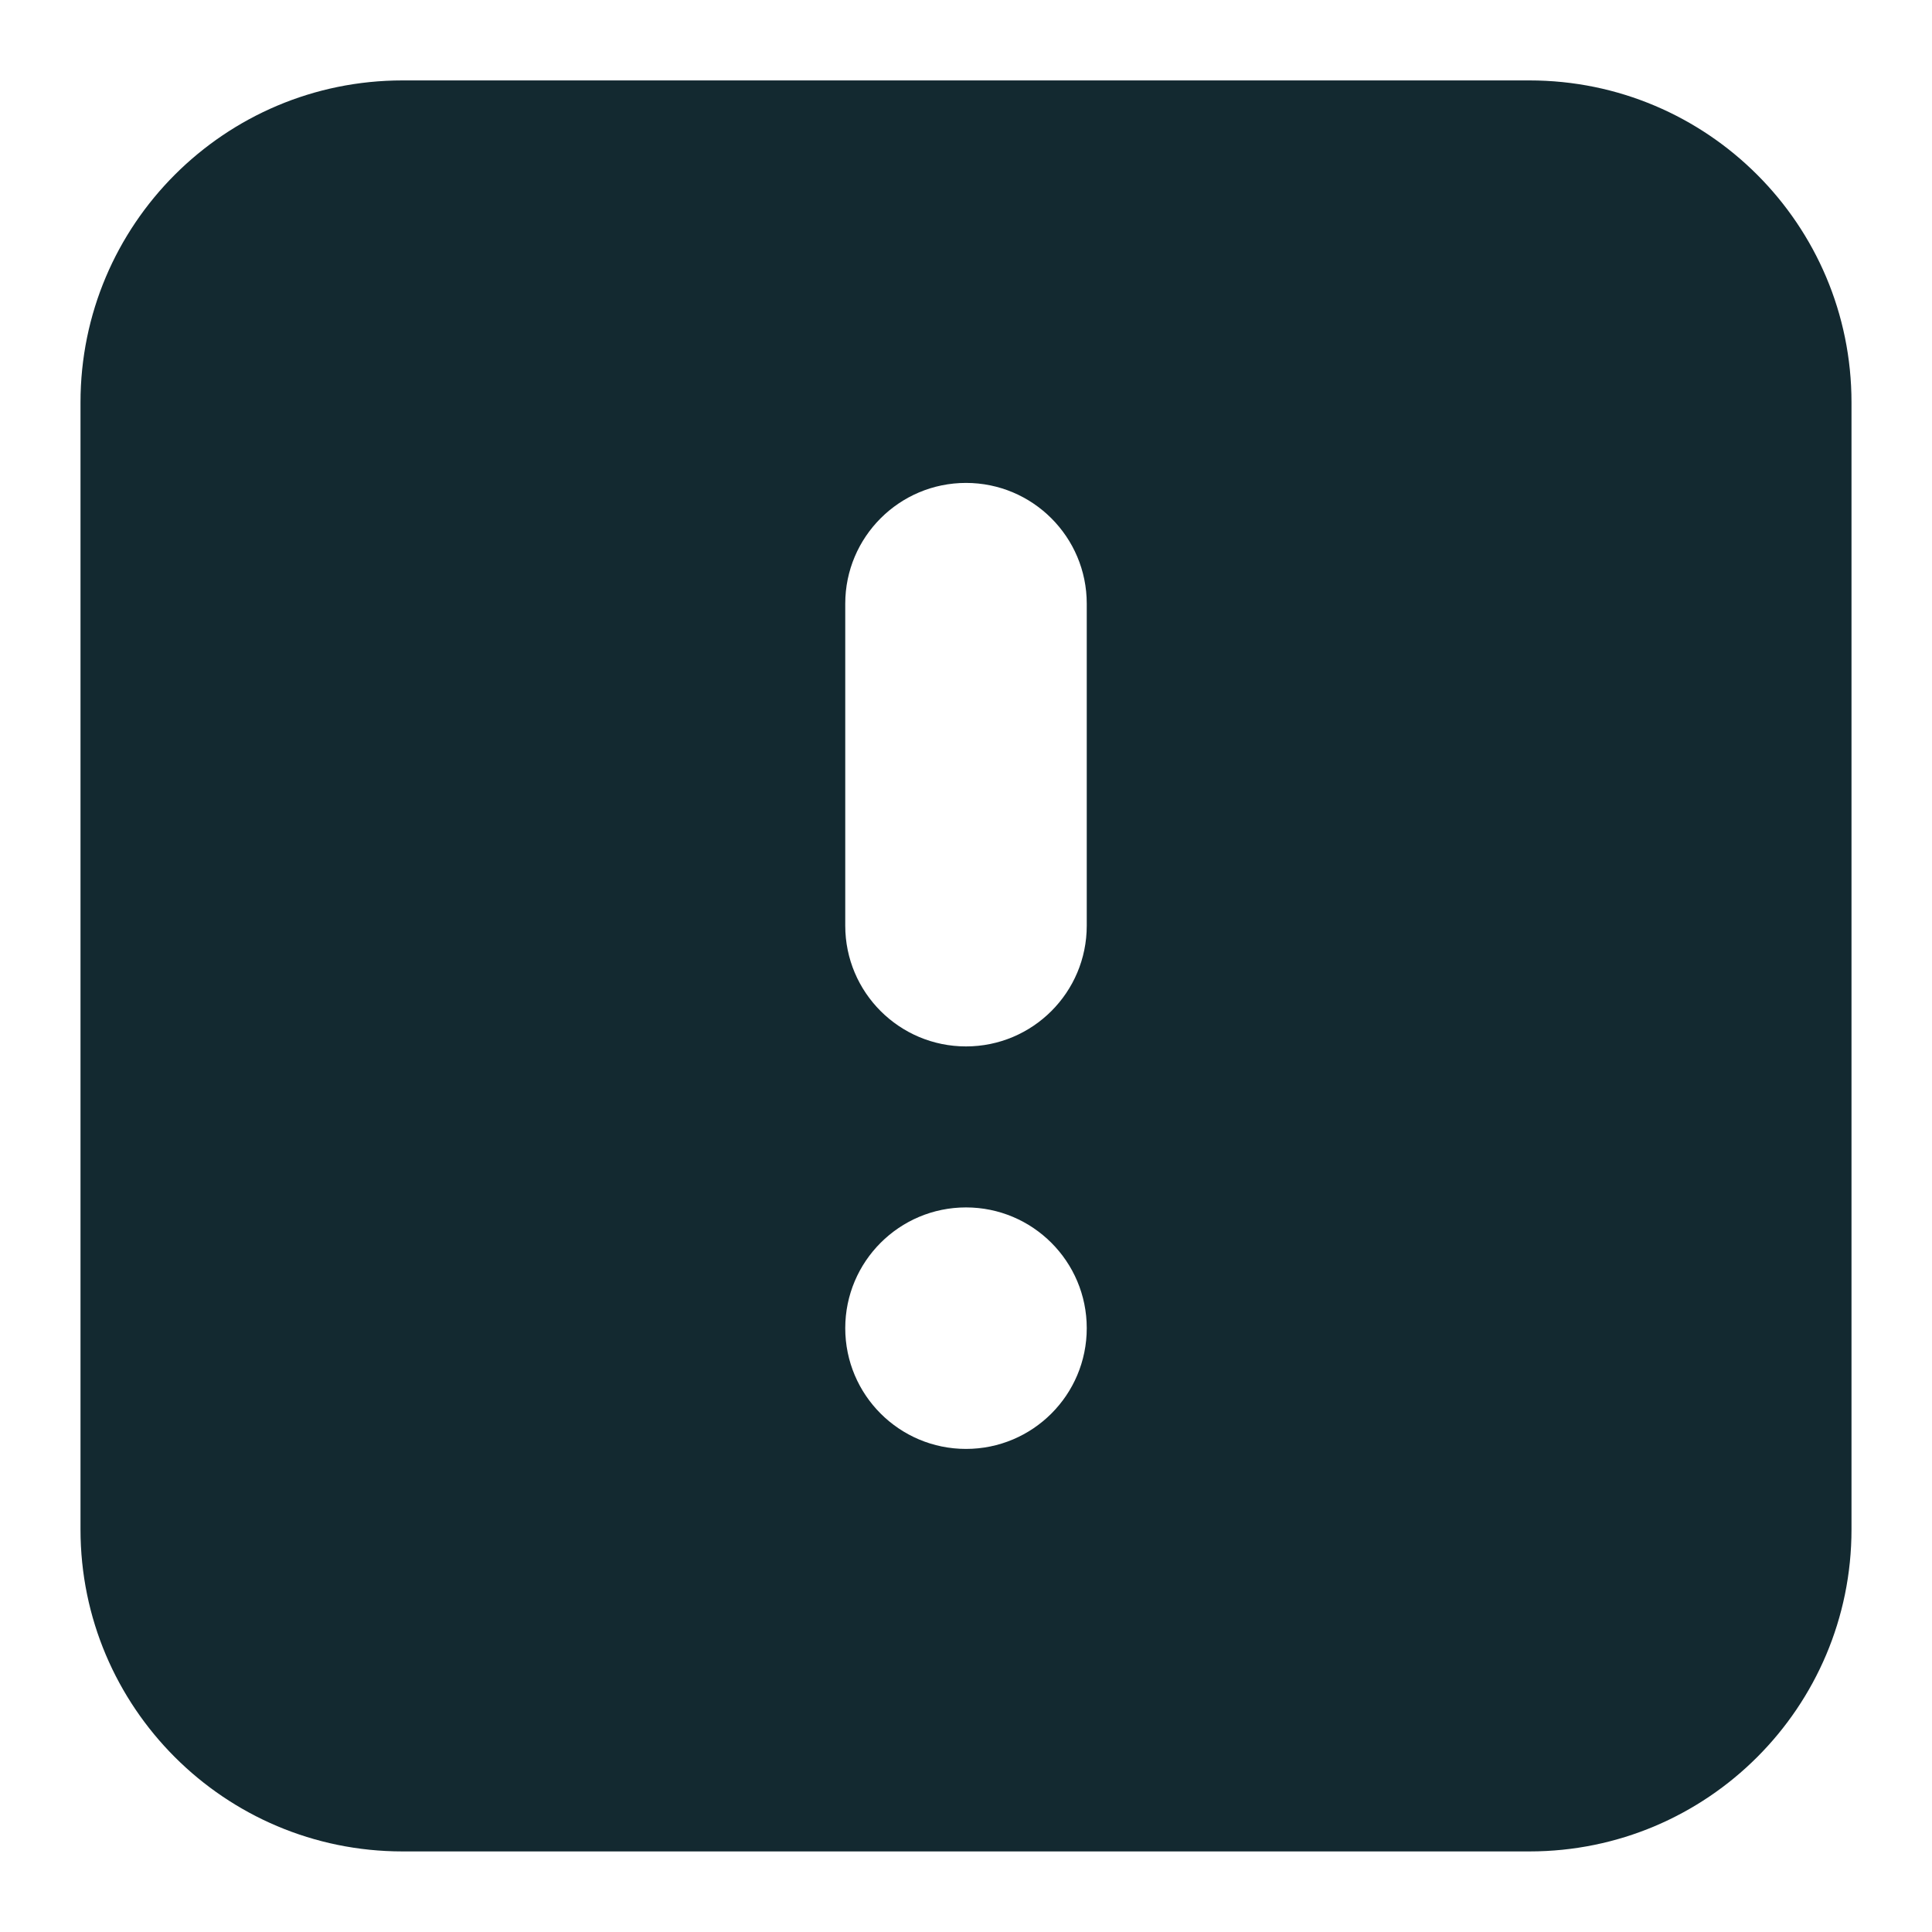
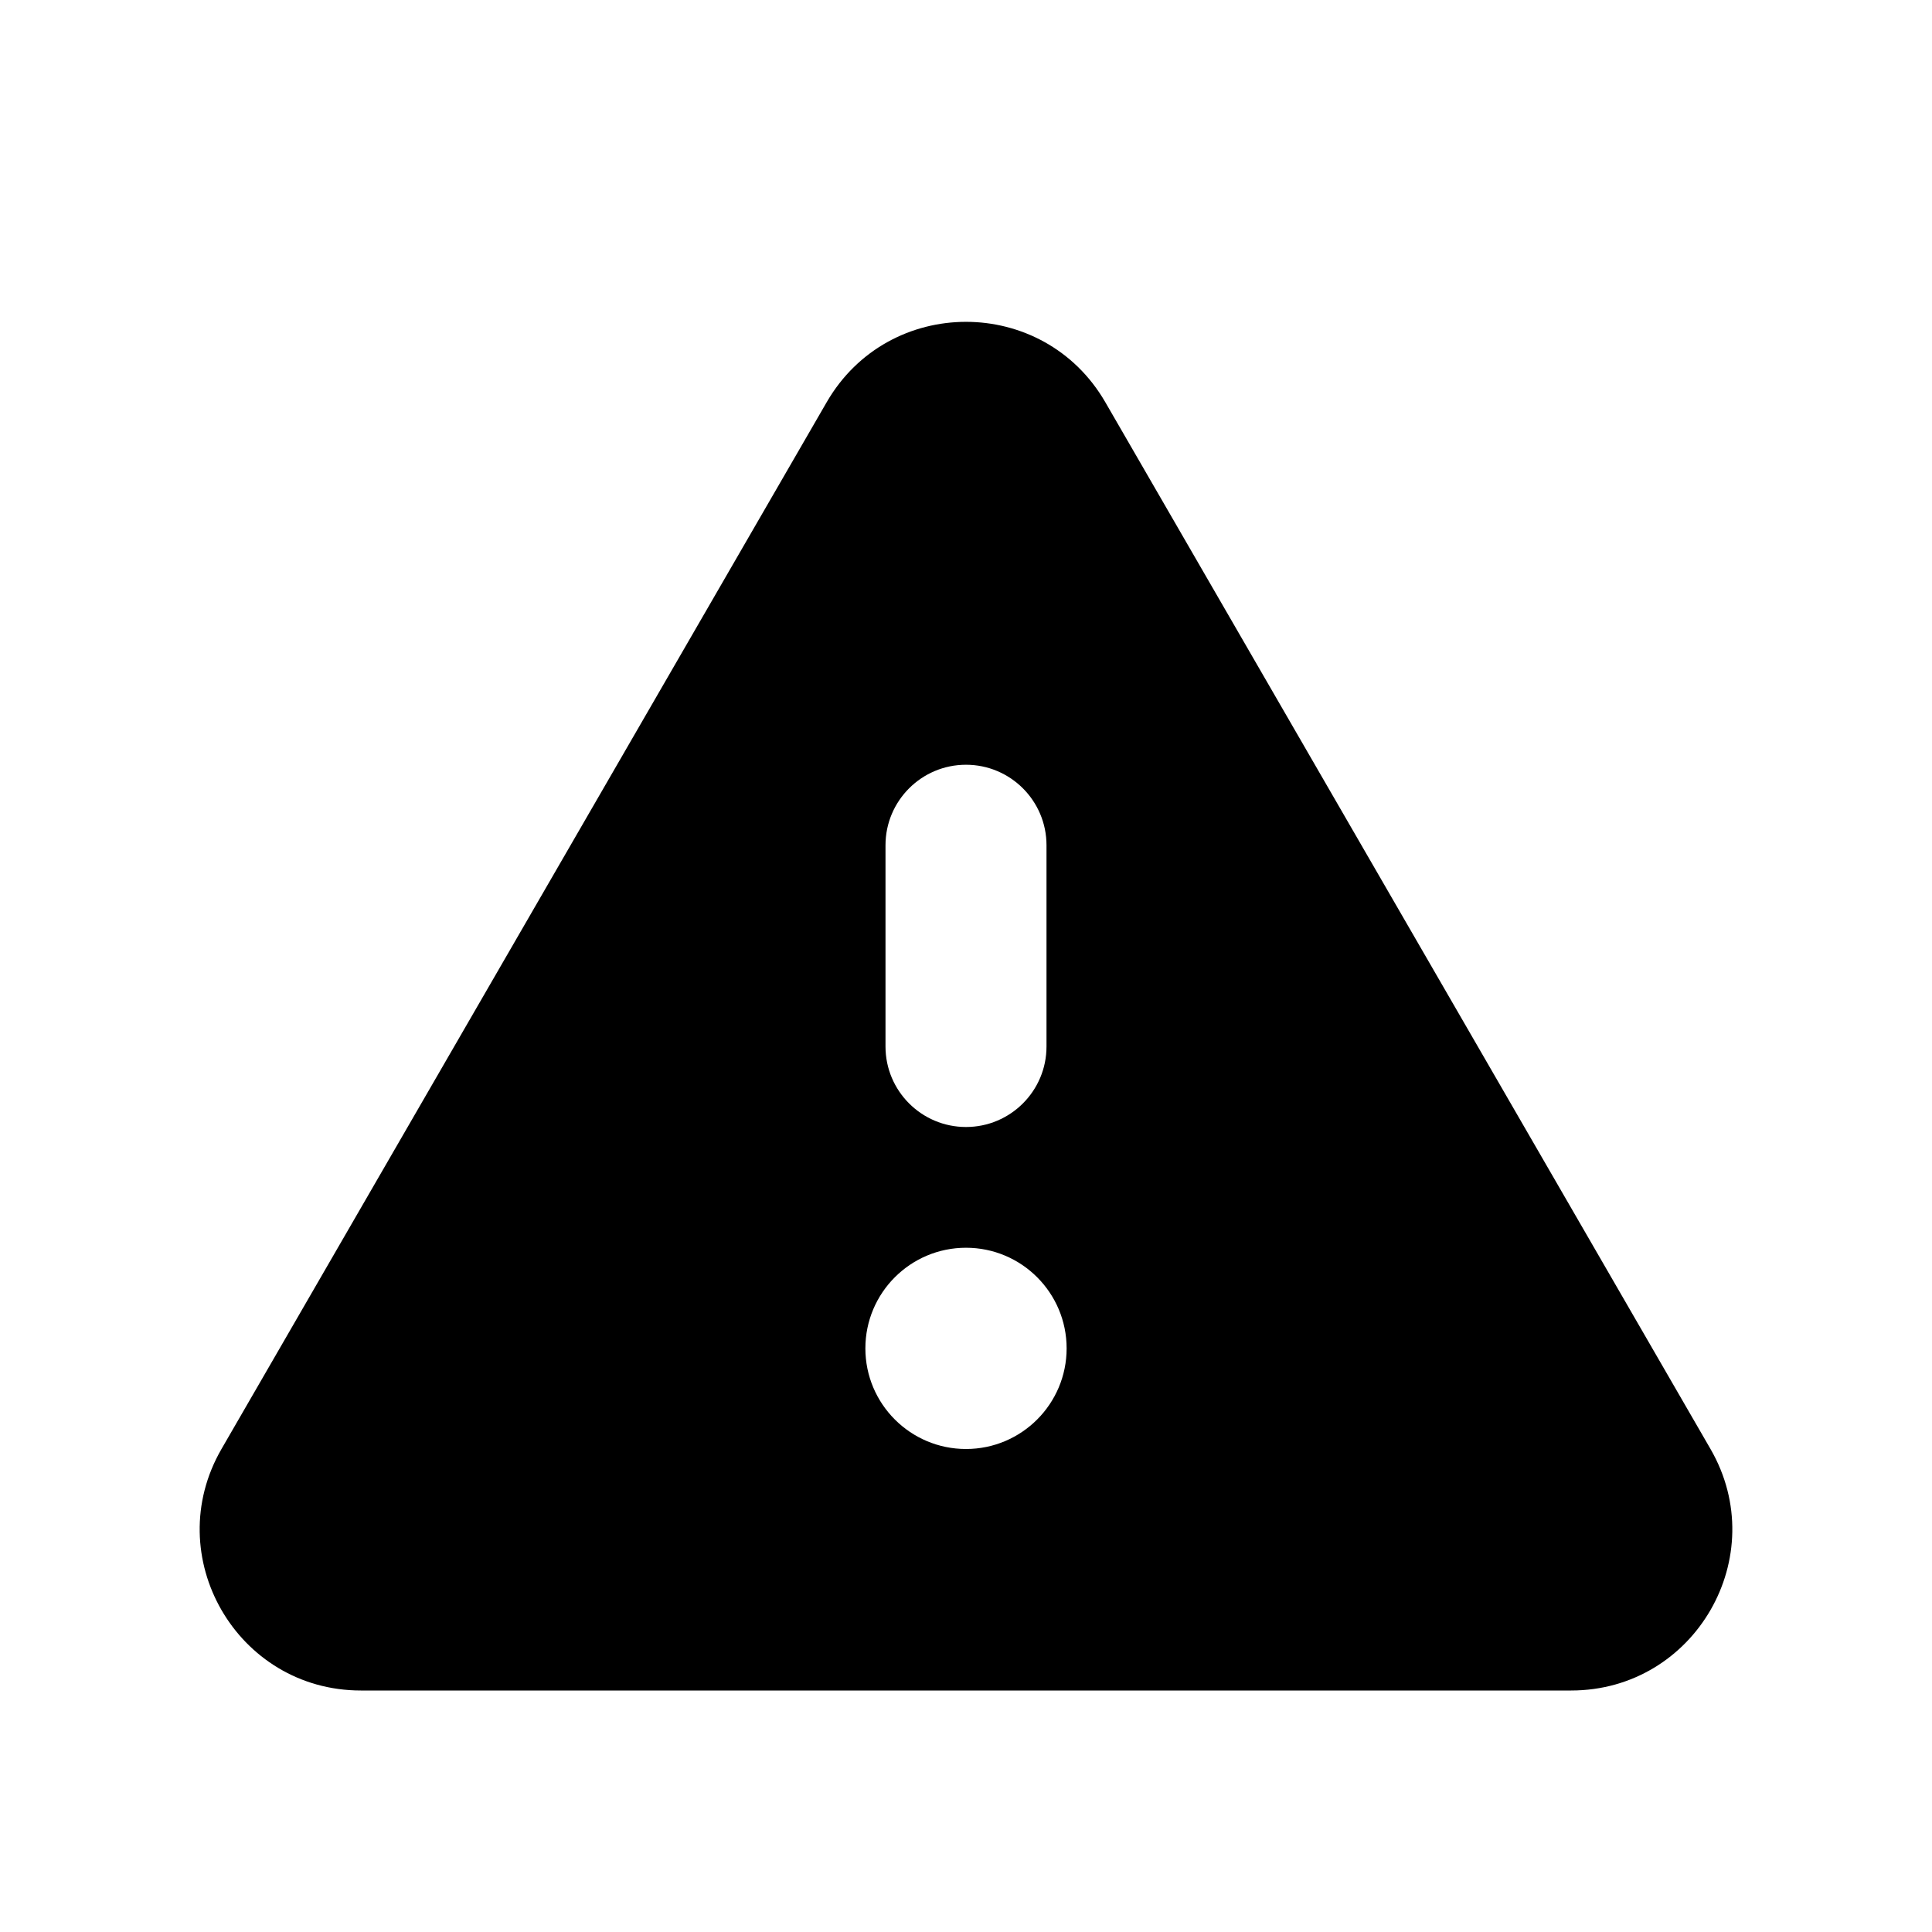
<svg xmlns="http://www.w3.org/2000/svg" width="24" height="24" viewBox="0 0 24 24" fill="none">
-   <path fill-rule="evenodd" clip-rule="evenodd" d="M1 4.999C1 2.79 2.791 0.999 5 0.999H19C21.209 0.999 23 2.79 23 4.999V18.999C23 21.208 21.209 22.999 19 22.999H5C2.791 22.999 1 21.208 1 18.999V4.999ZM12 12.999C11.172 12.999 10.5 12.328 10.5 11.499V7.499C10.5 6.671 11.172 5.999 12 5.999C12.828 5.999 13.5 6.671 13.5 7.499V11.499C13.5 12.328 12.828 12.999 12 12.999ZM12 17.999C11.172 17.999 10.5 17.328 10.5 16.499C10.5 15.671 11.172 14.999 12 14.999C12.828 14.999 13.5 15.671 13.5 16.499C13.5 17.328 12.828 17.999 12 17.999Z" fill="#132930" />
+   <path d="M10.269 4.997C11.039 3.665 12.961 3.665 13.731 4.997L21.248 17.999C22.019 19.332 21.057 21 19.517 21H4.483C2.943 21 1.981 19.332 2.752 17.999L10.269 4.997ZM12 15.5C11.31 15.5 10.75 16.06 10.75 16.75C10.75 17.44 11.31 18 12 18C12.69 18 13.25 17.44 13.25 16.75C13.25 16.06 12.69 15.5 12 15.5ZM12 9.5C11.448 9.5 11 9.948 11 10.5V13C11 13.552 11.448 14 12 14C12.552 14 13 13.552 13 13V10.5C13 9.948 12.552 9.5 12 9.5Z" fill="black" />
</svg>
